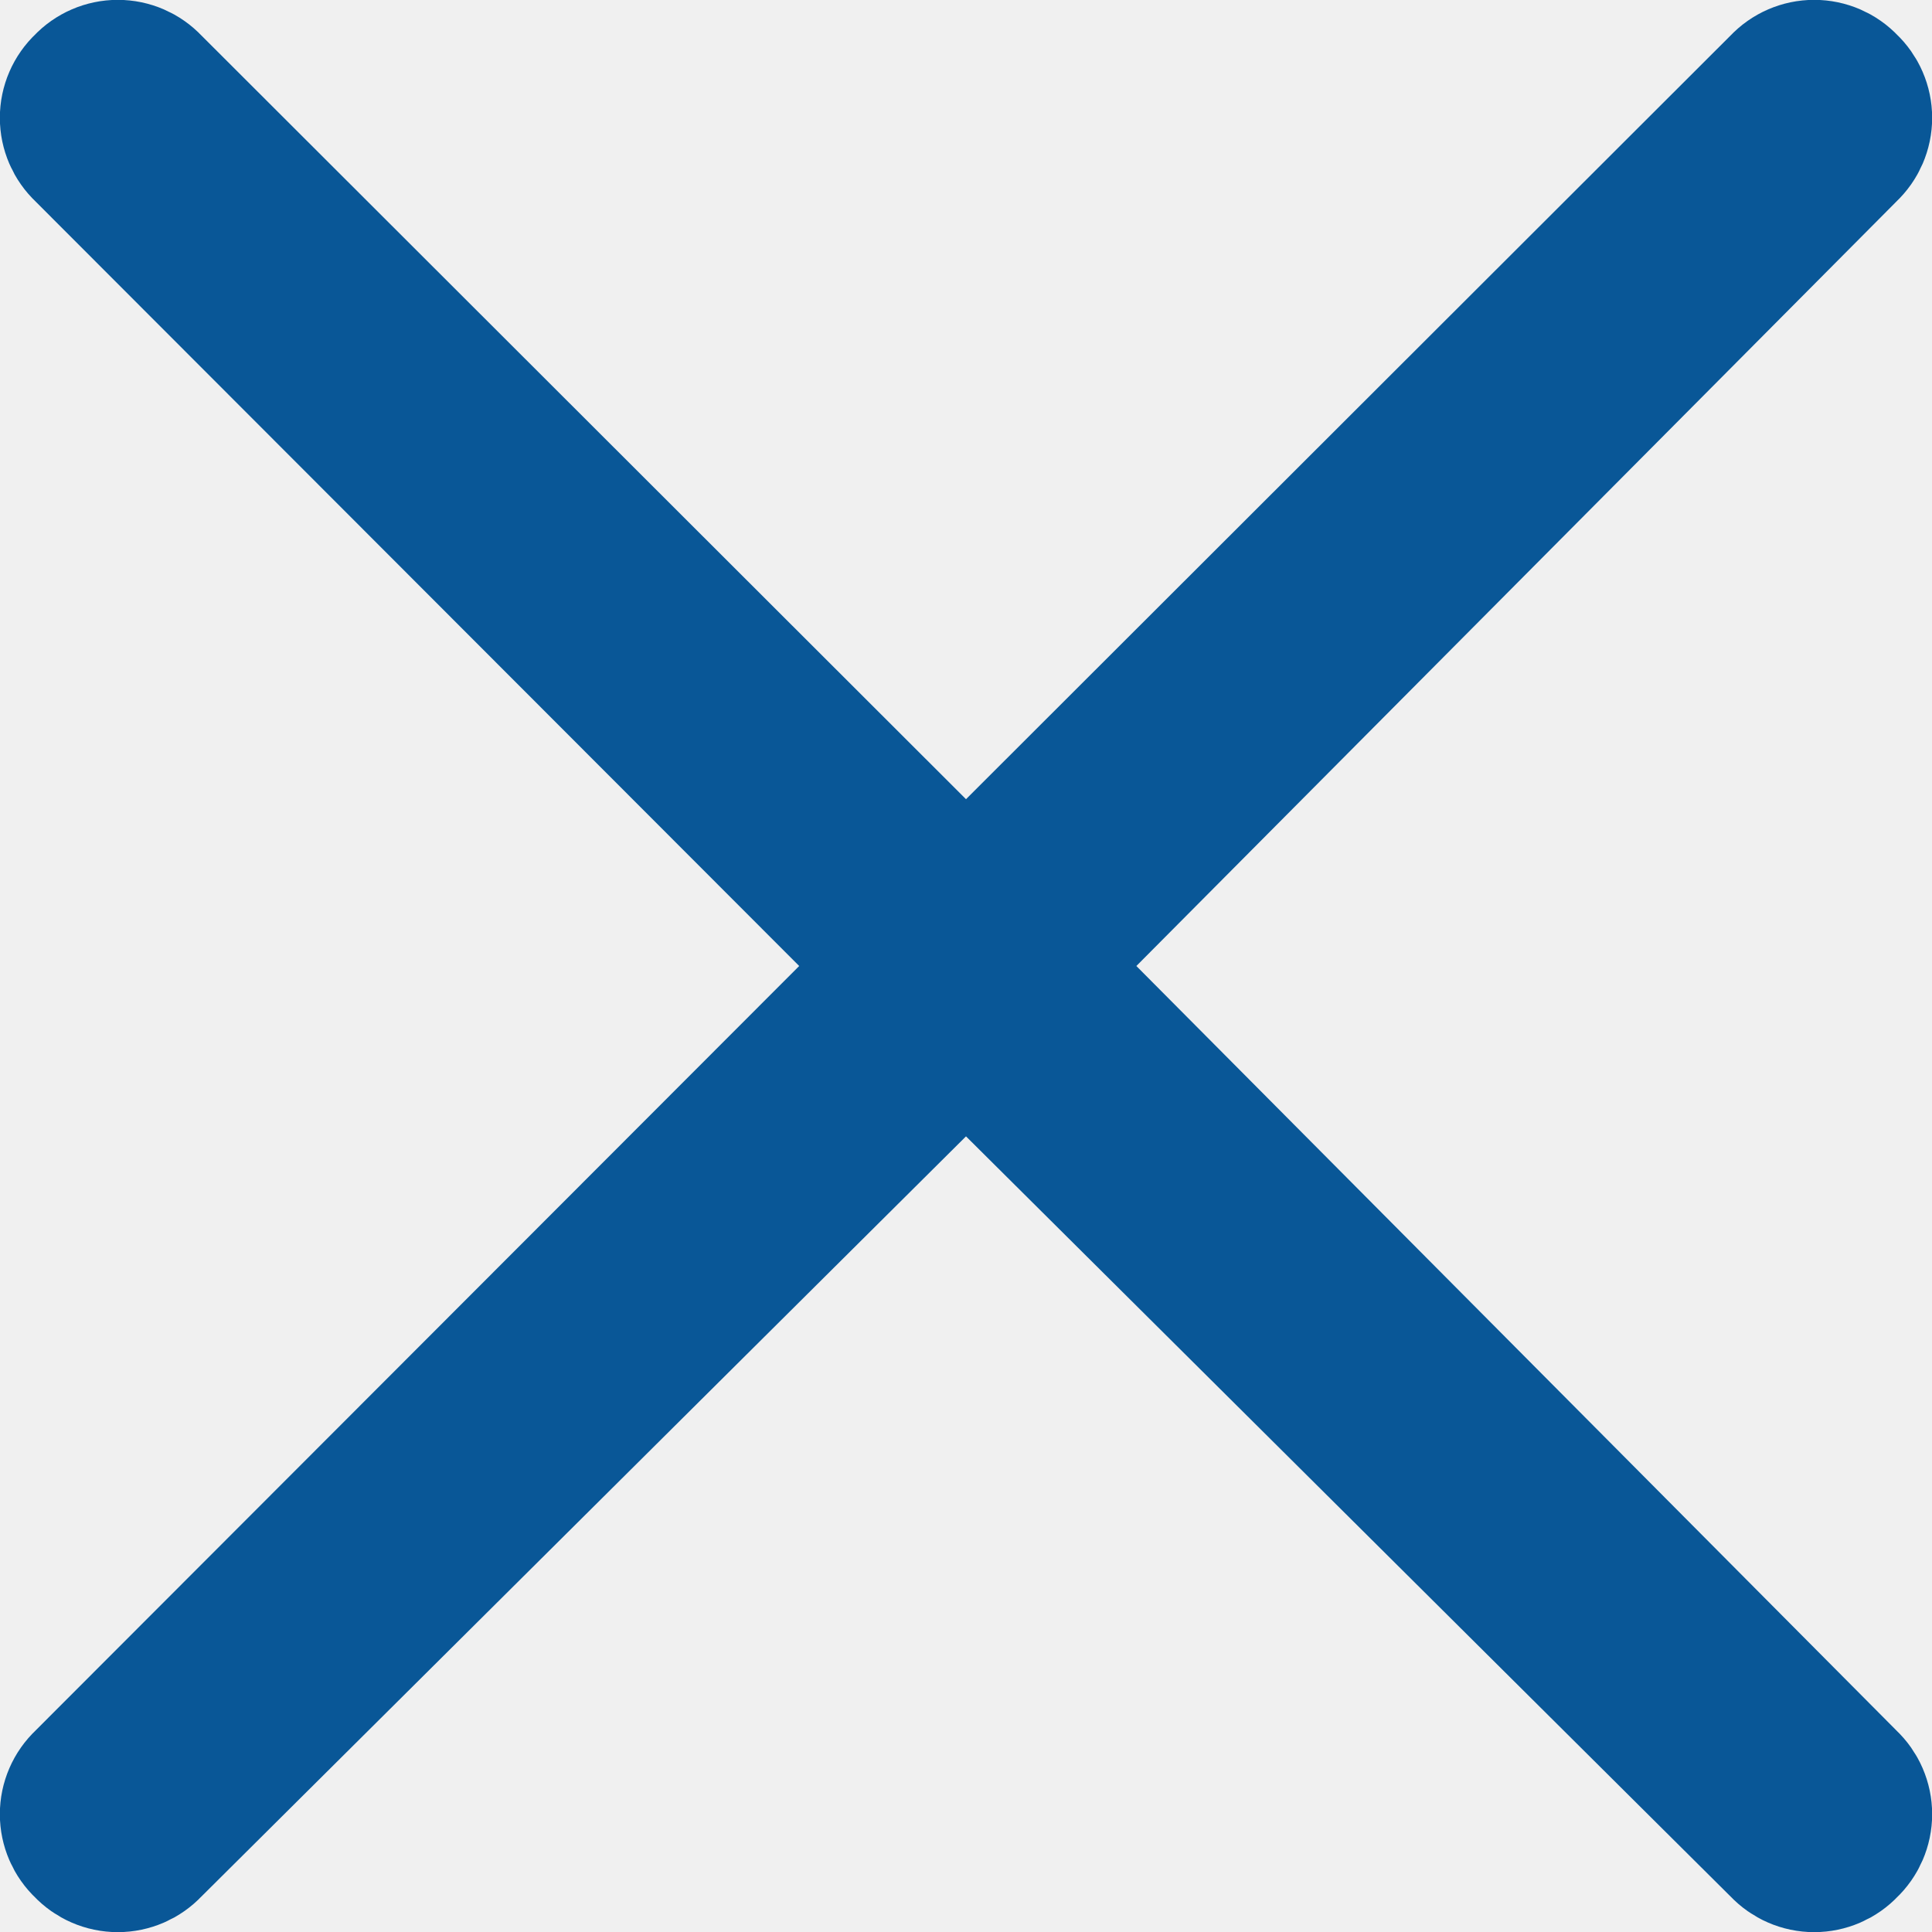
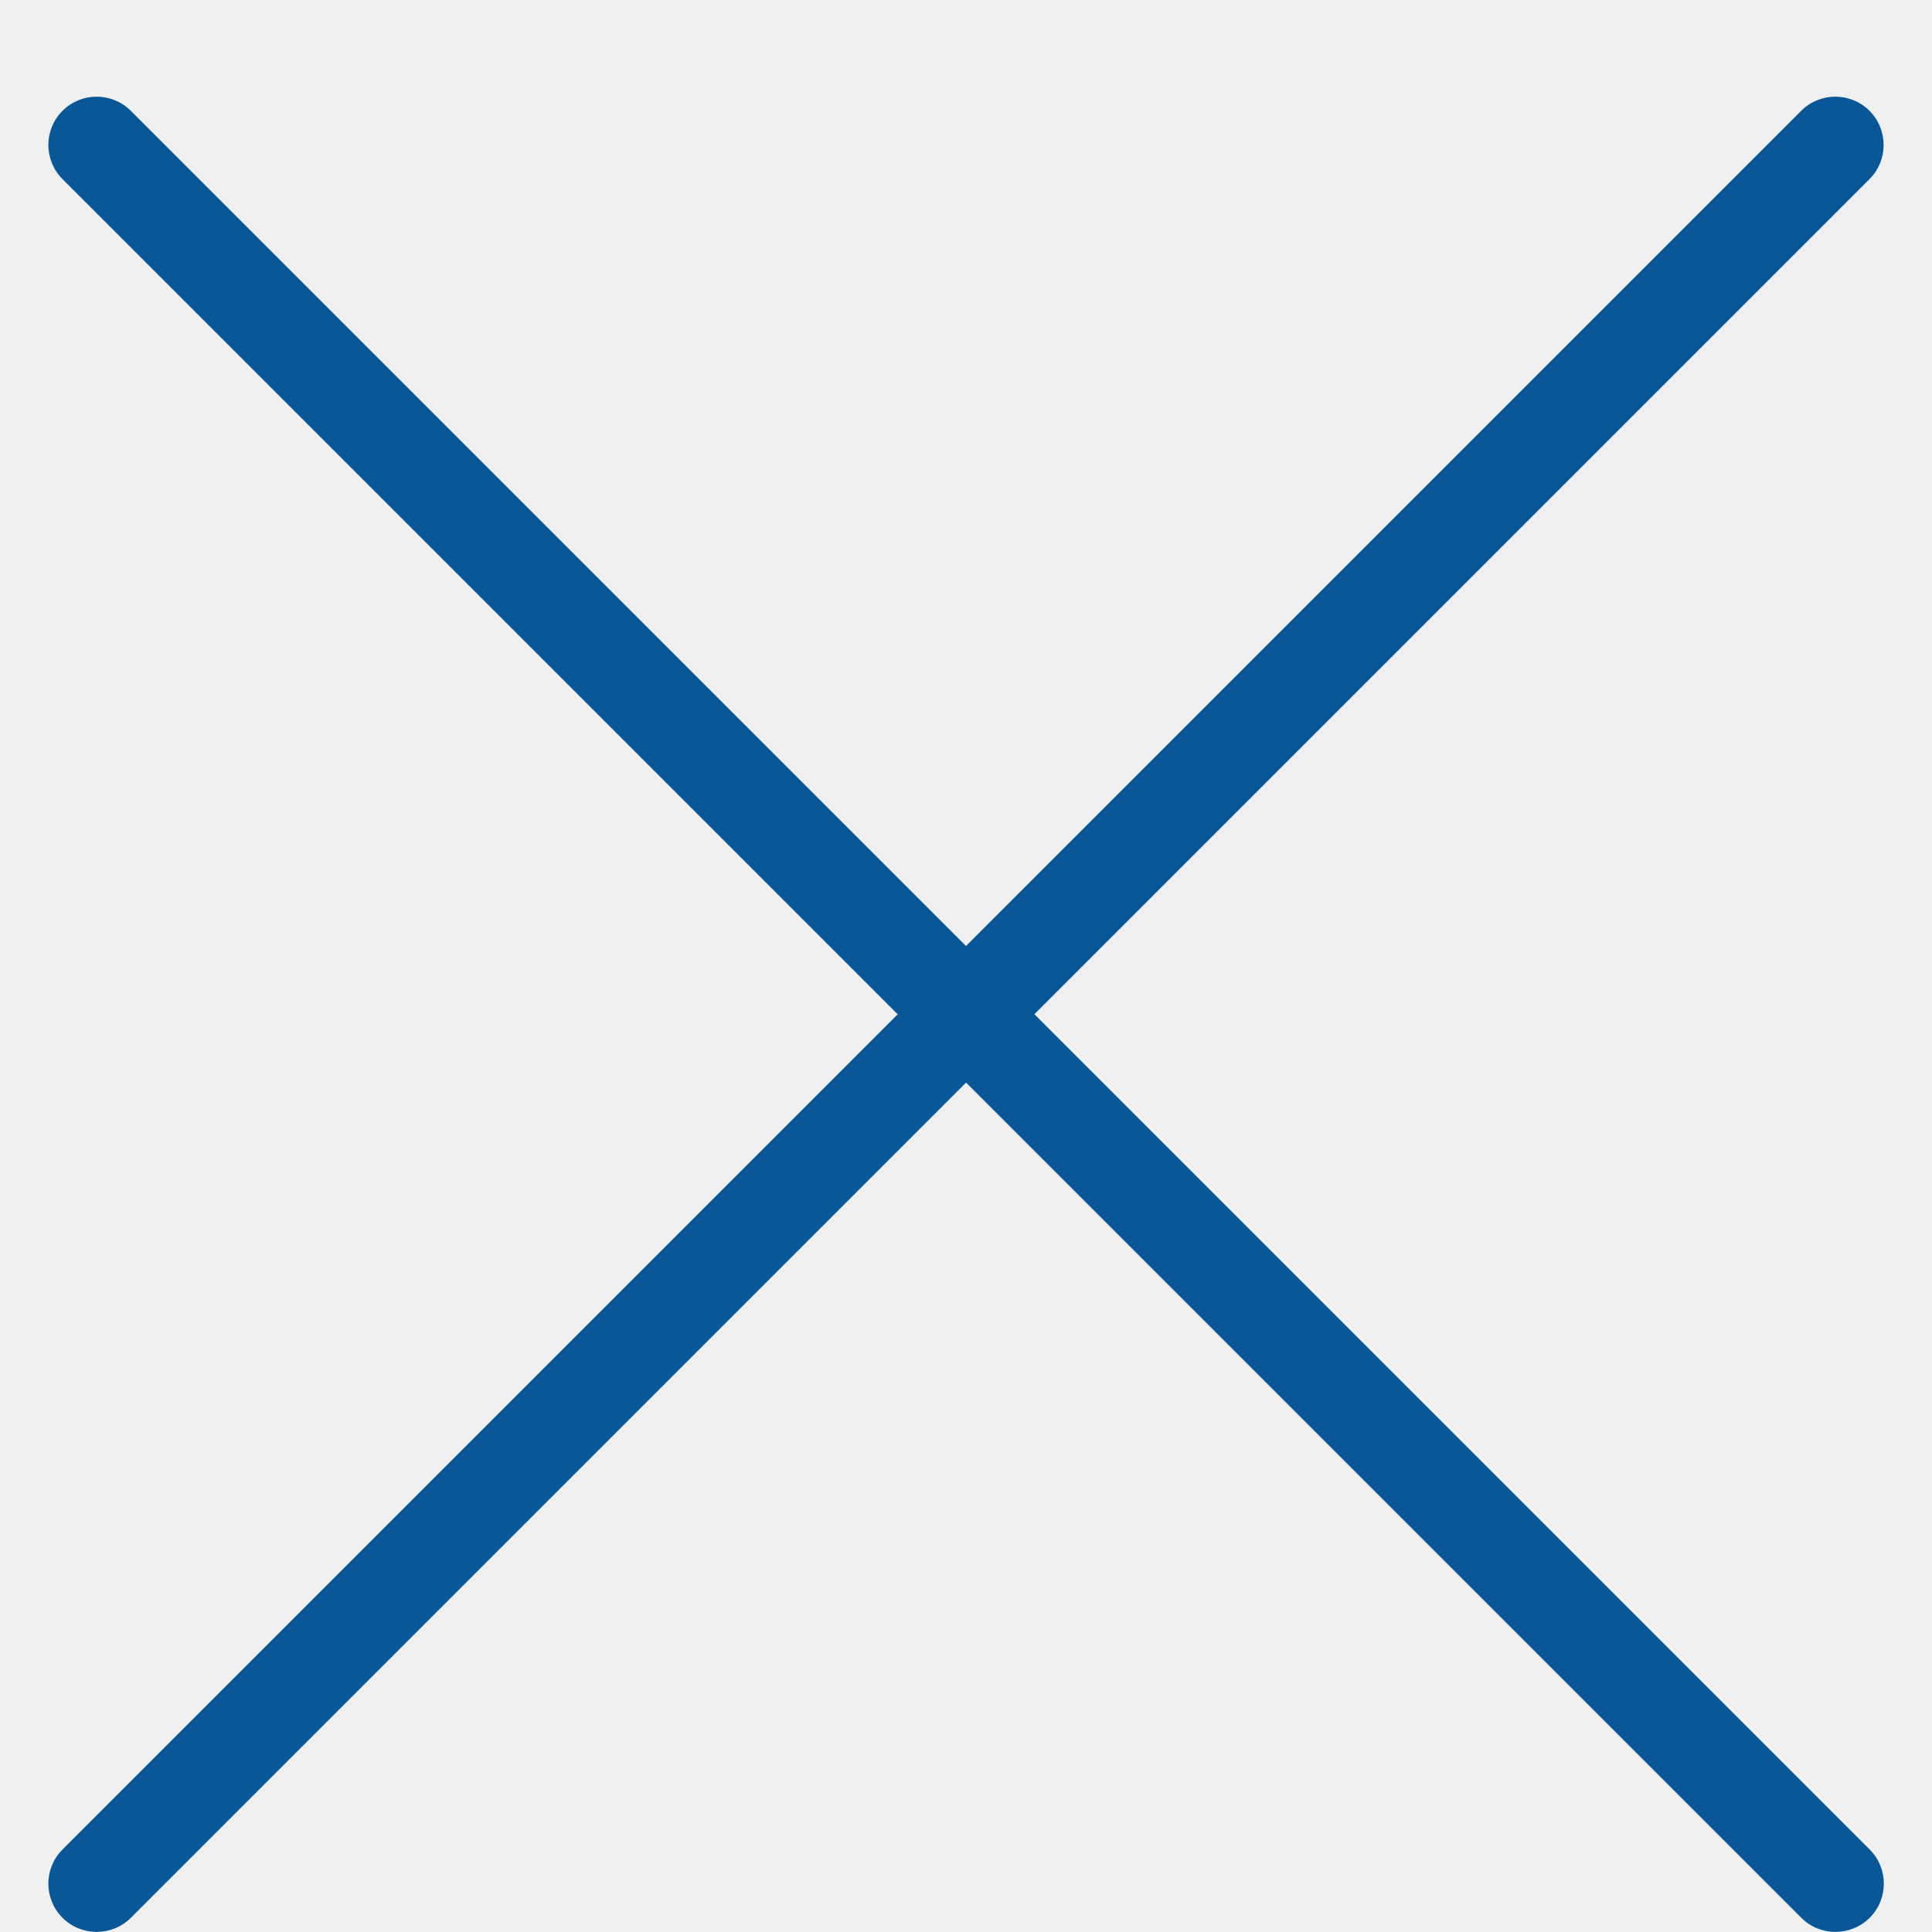
- <svg xmlns="http://www.w3.org/2000/svg" viewBox="0 0 20.5 20.5">
-   <defs>
-     <style>.cls-1{fill:#fff;stroke:#095797;stroke-miterlimit:10;stroke-width:1.5px;}</style>
-   </defs>
-   <g id="Calque_2" data-name="Calque 2">
-     <g id="Layer_1" data-name="Layer 1">
-       <path class="cls-1" d="M11,10.25,19.6,1.6a.48.48,0,0,0,0-.7.48.48,0,0,0-.7,0L10.25,9.54,1.6.9A.48.48,0,0,0,.9.9a.48.48,0,0,0,0,.7l8.64,8.65L.9,18.9a.48.48,0,0,0,0,.7.48.48,0,0,0,.7,0L10.25,11,18.9,19.6a.48.48,0,0,0,.7,0,.48.48,0,0,0,0-.7L11,10.25Z" />
-     </g>
-   </g>
+ <svg xmlns="http://www.w3.org/2000/svg" version="1.1" width="20" height="20" viewBox="0 0 20 20">
+   <path d="M10.707 10.5l8.646-8.646c0.195-0.195 0.195-0.512 0-0.707s-0.512-0.195-0.707 0l-8.646 8.646-8.646-8.646c-0.195-0.195-0.512-0.195-0.707 0s-0.195 0.512 0 0.707l8.646 8.646-8.646 8.646c-0.195 0.195-0.195 0.512 0 0.707 0.098 0.098 0.226 0.146 0.354 0.146s0.256-0.049 0.354-0.146l8.646-8.646 8.646 8.646c0.098 0.098 0.226 0.146 0.354 0.146s0.256-0.049 0.354-0.146c0.195-0.195 0.195-0.512 0-0.707l-8.646-8.646z" fill="#095797" />
</svg>
